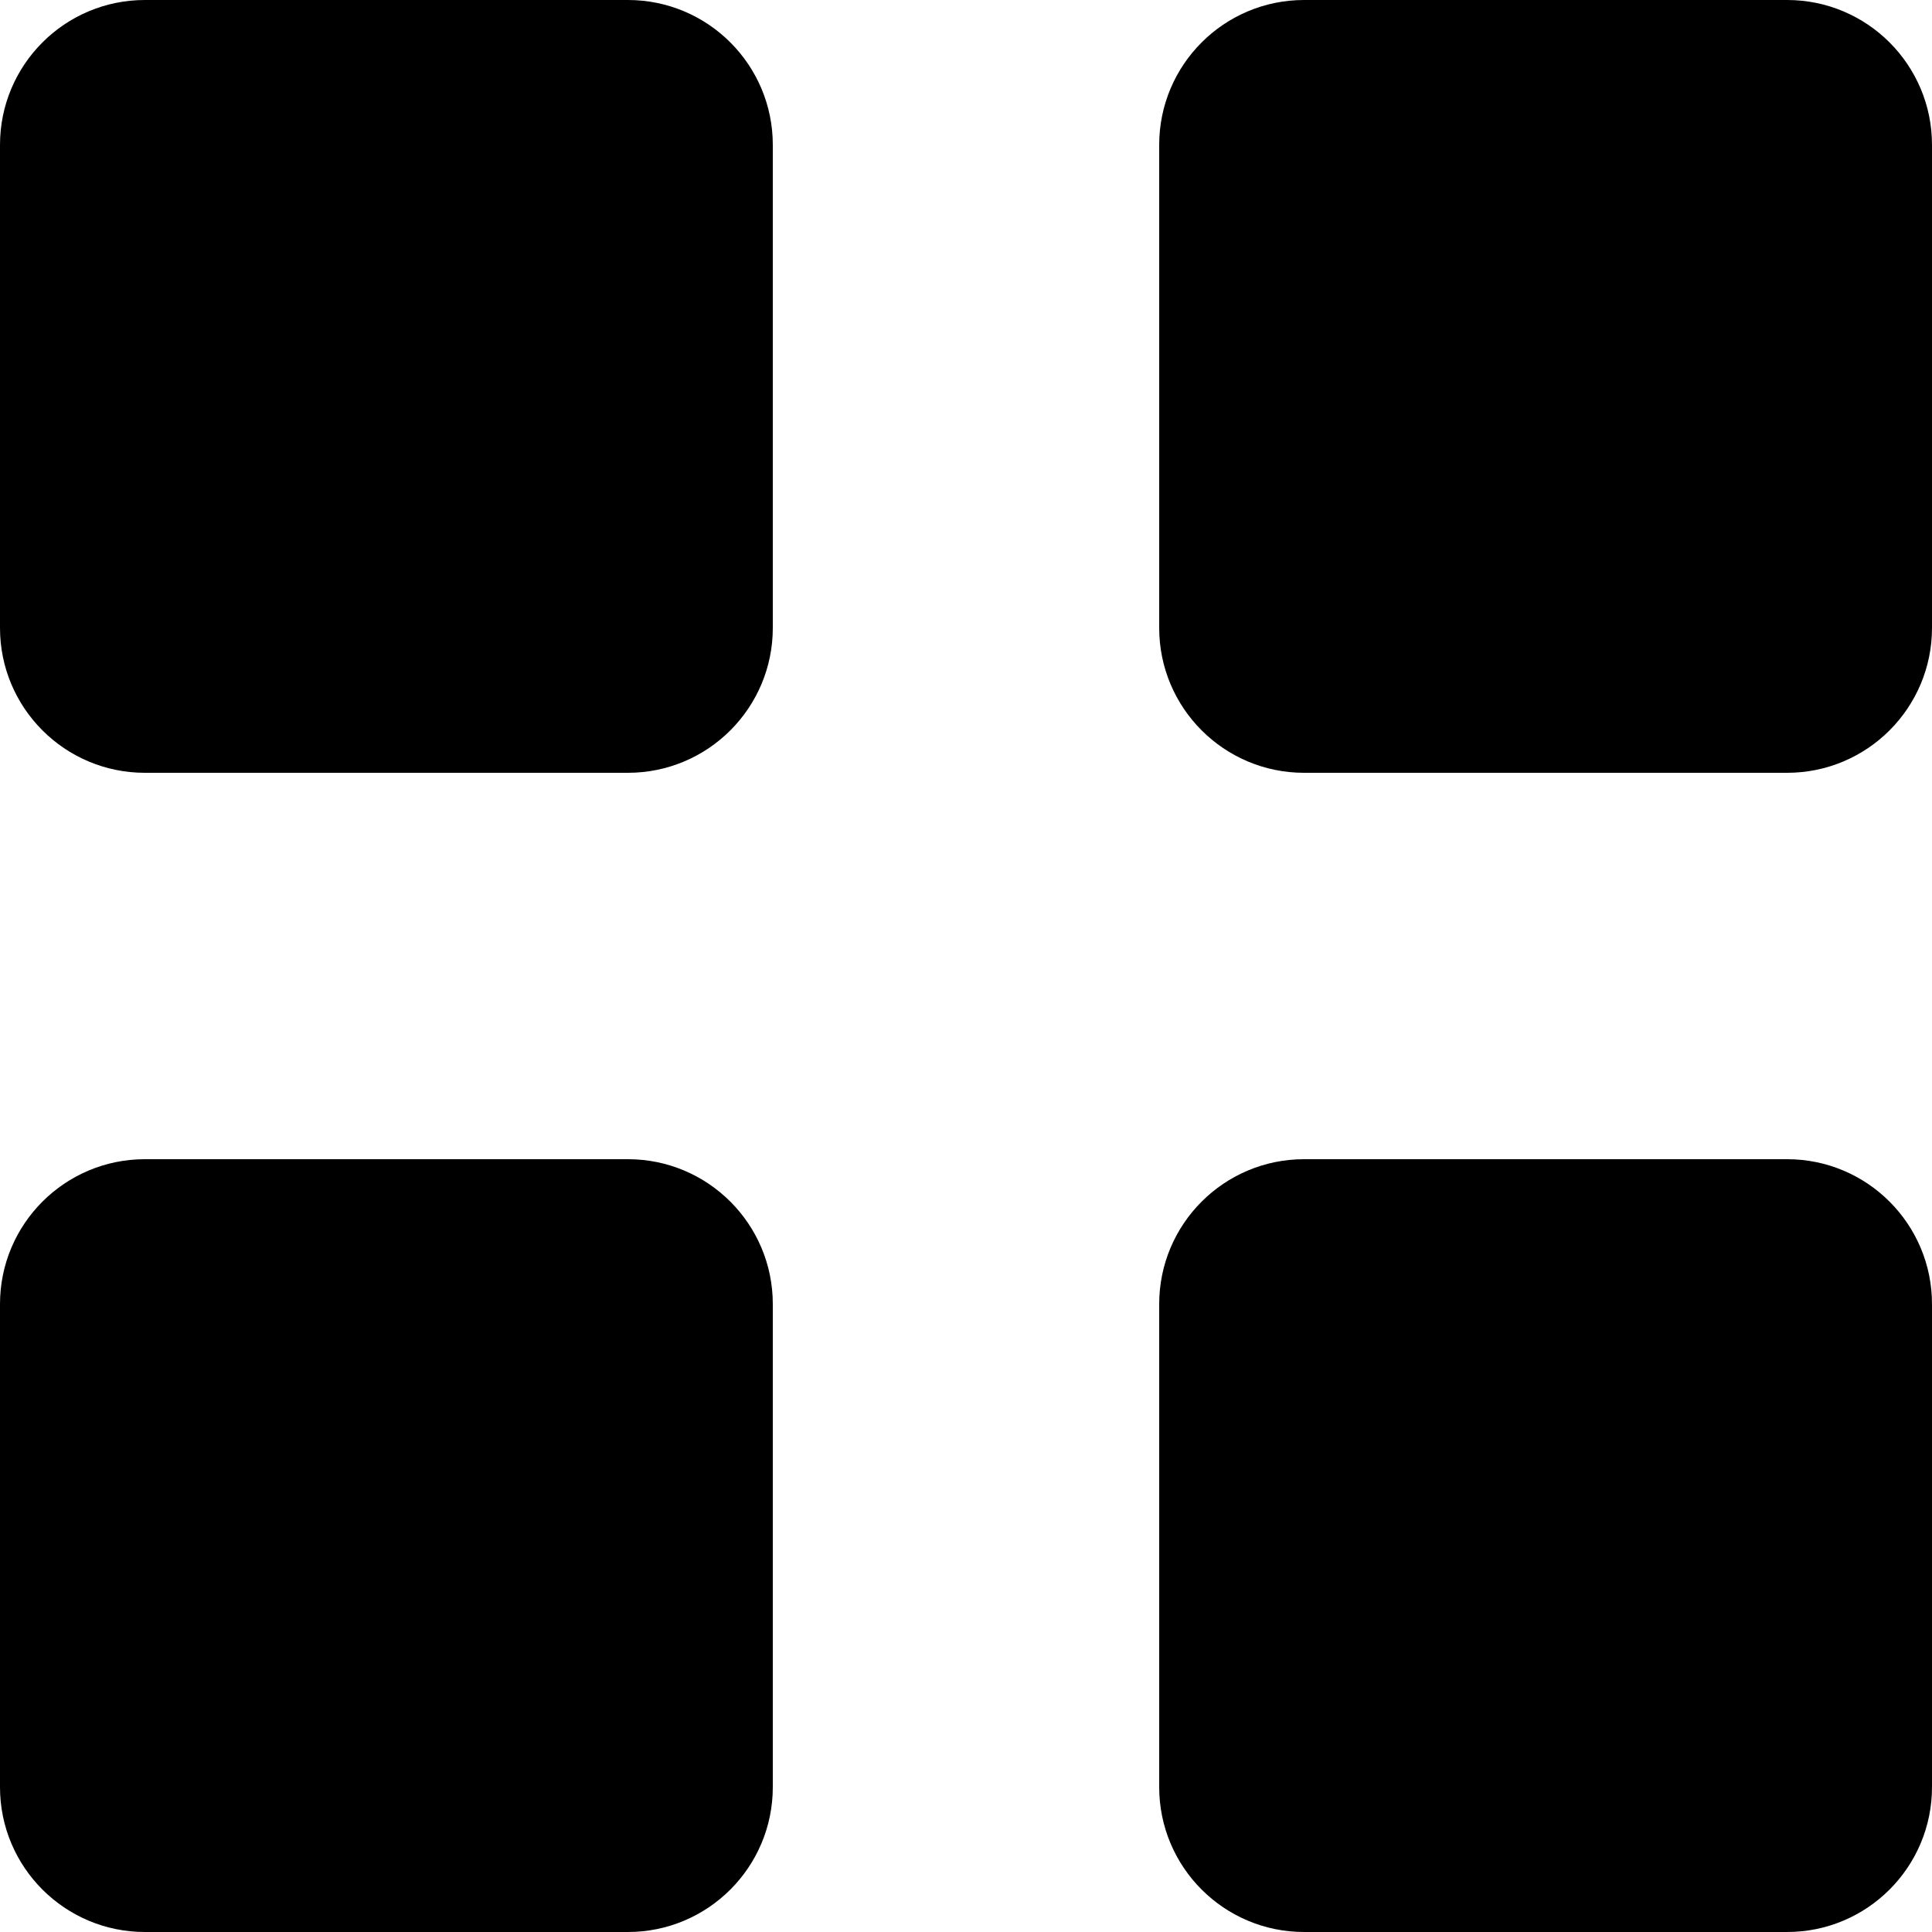
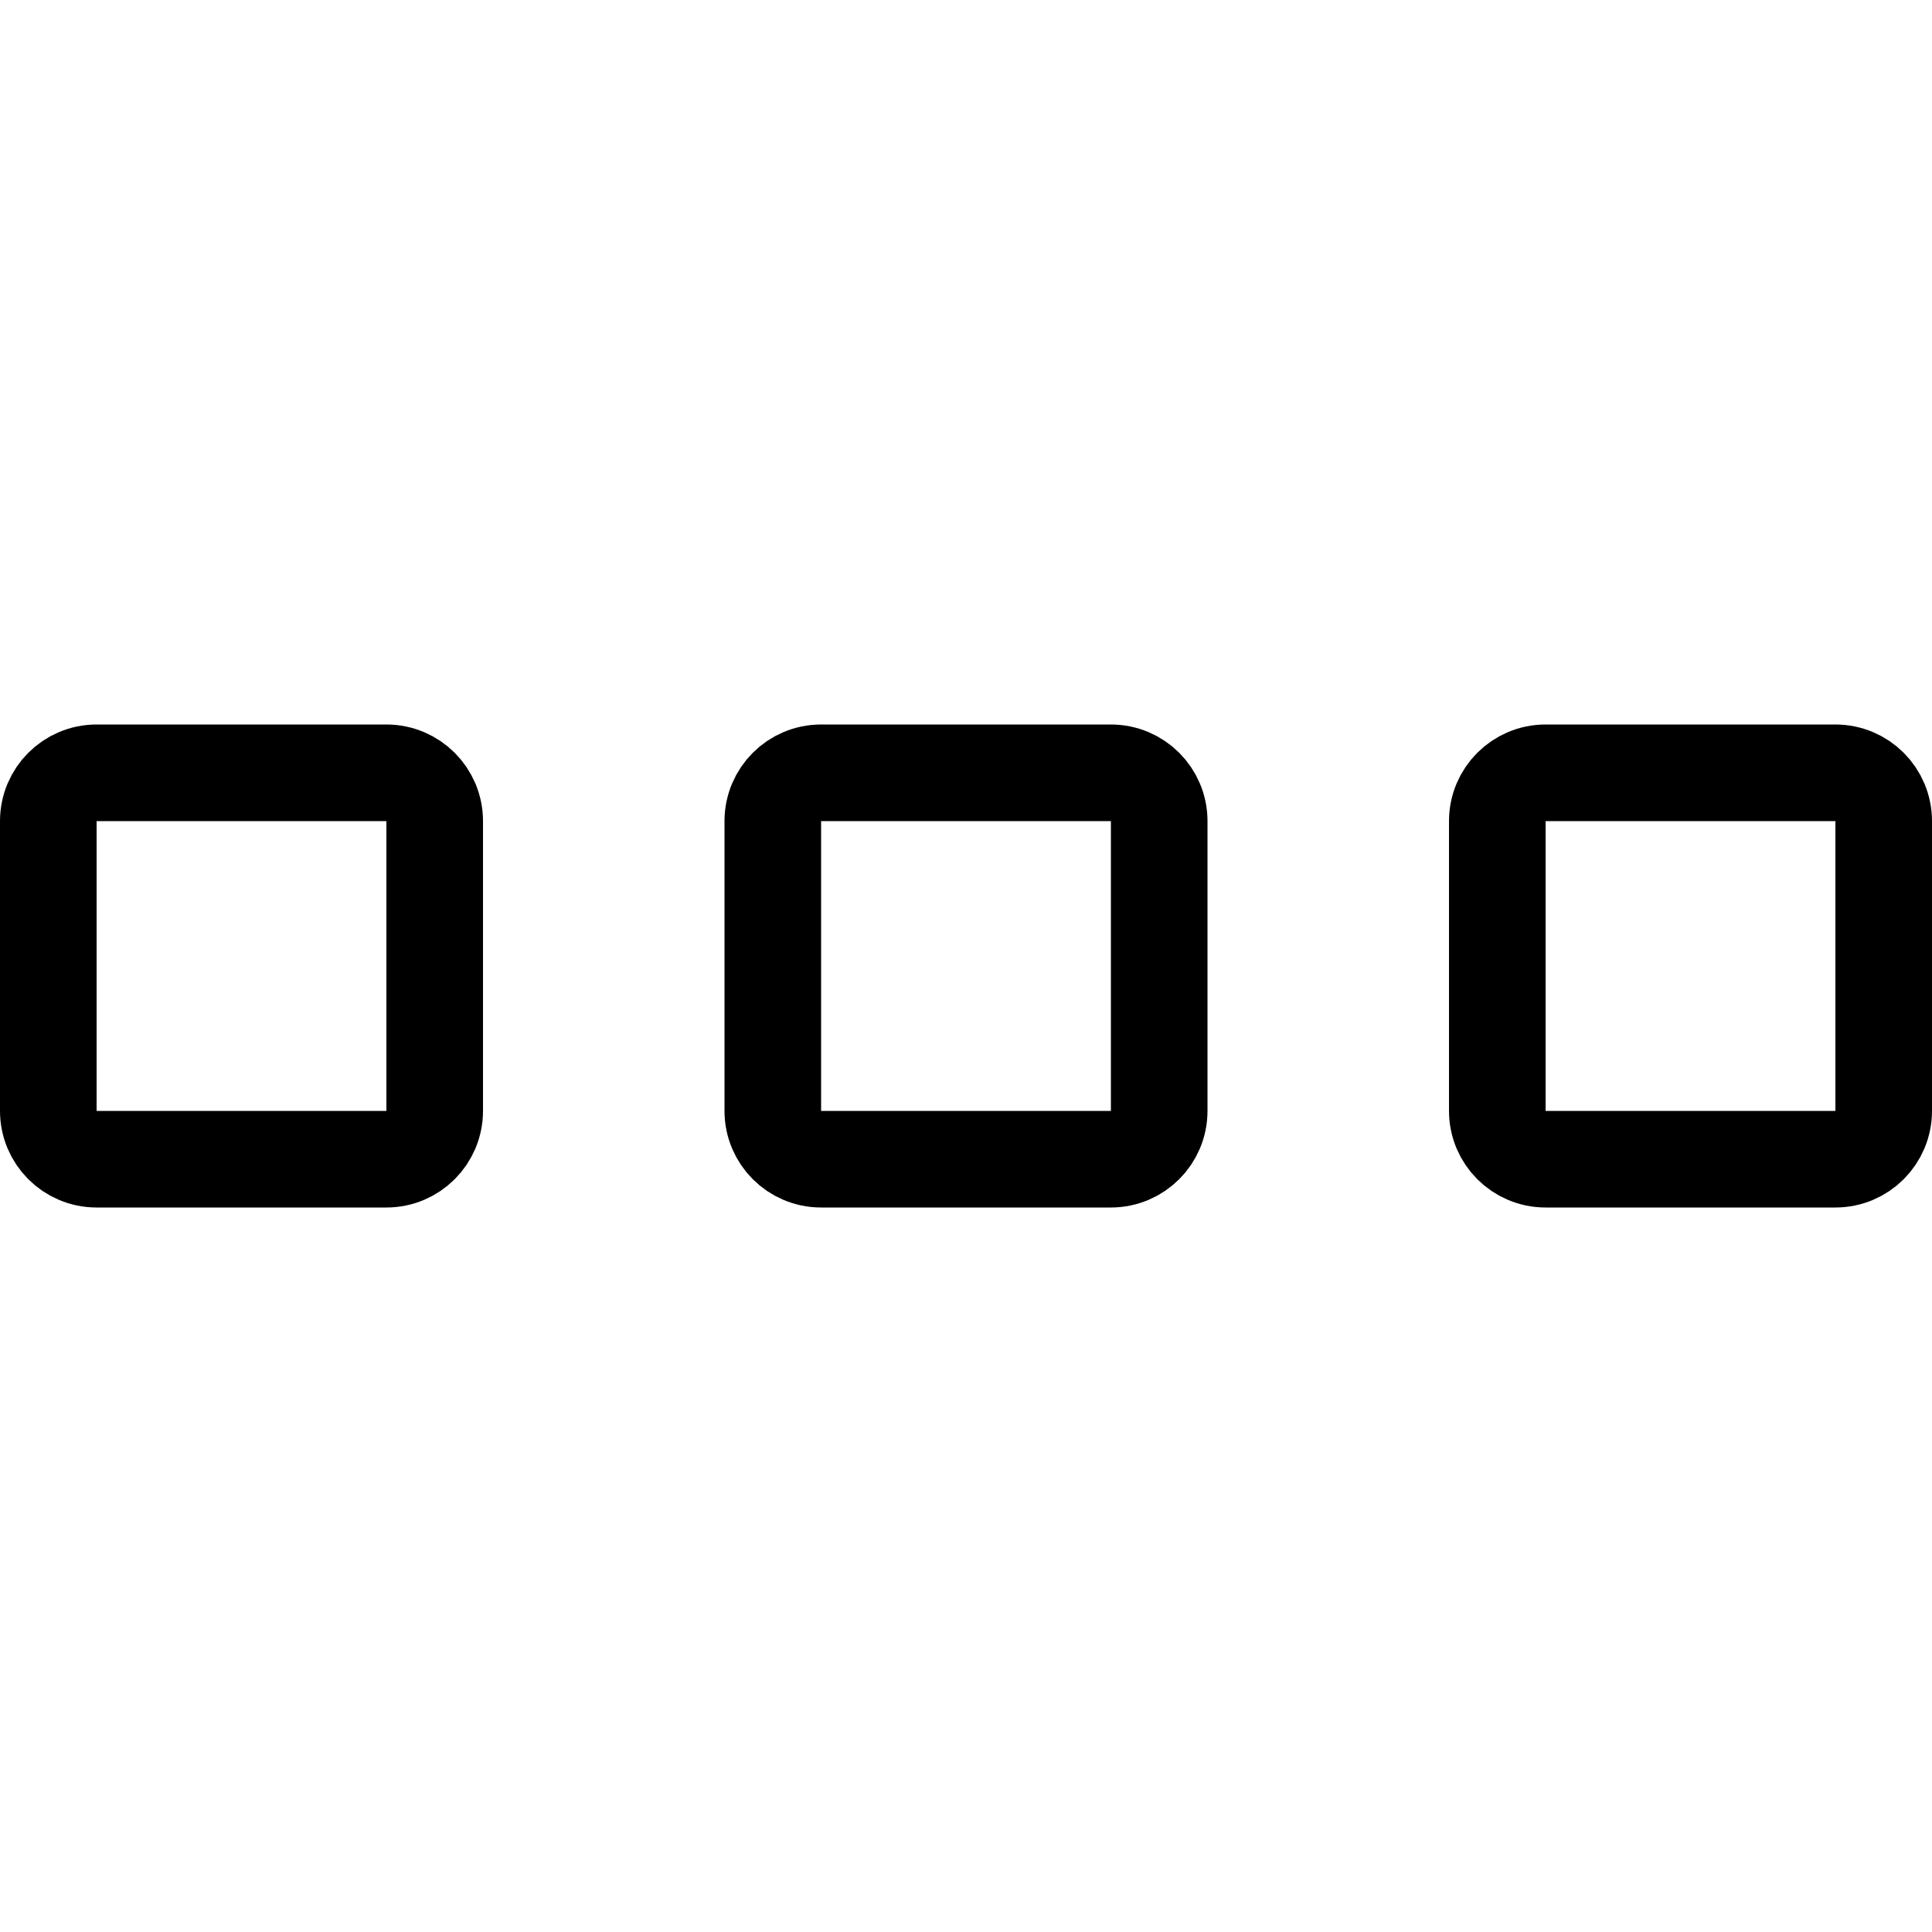
<svg xmlns="http://www.w3.org/2000/svg" width="20" height="20" viewBox="0 0 20 20" fill="none">
-   <rect x="12" width="8" height="8" rx="1.5" fill="currentColor" />
-   <rect x="12" y="12" width="8" height="8" rx="1.5" fill="currentColor" />
-   <rect width="8" height="8" rx="1.5" fill="currentColor" />
-   <rect y="12" width="8" height="8" rx="1.5" fill="currentColor" />
+   <rect x="15.5" y="8" width="4" height="4" rx="0.5" stroke="currentColor" />
+   <rect x="8" y="8" width="4" height="4" rx="0.5" stroke="currentColor" />
+   <rect x="0.5" y="8" width="4" height="4" rx="0.5" stroke="currentColor" />
</svg>
